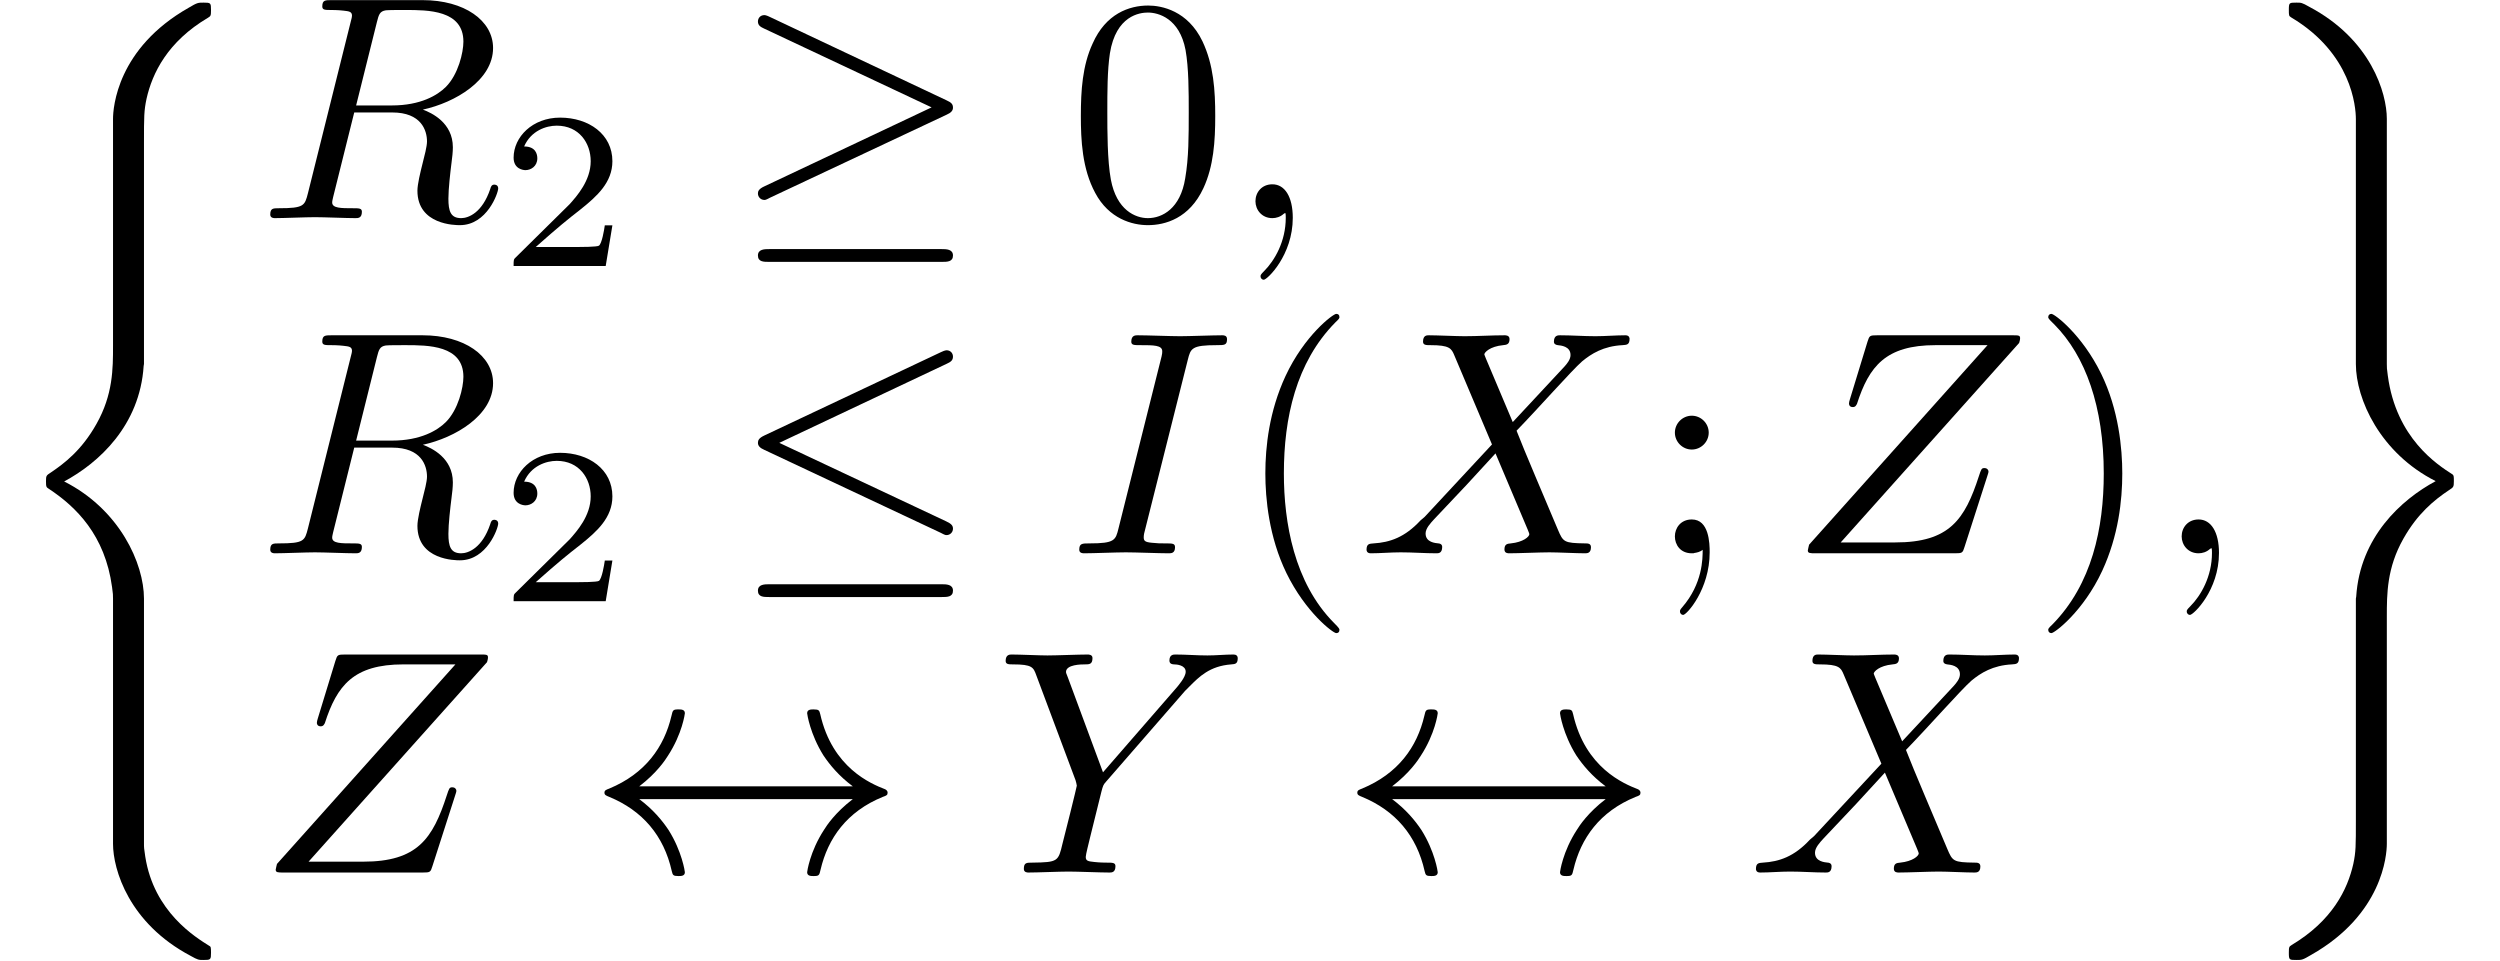
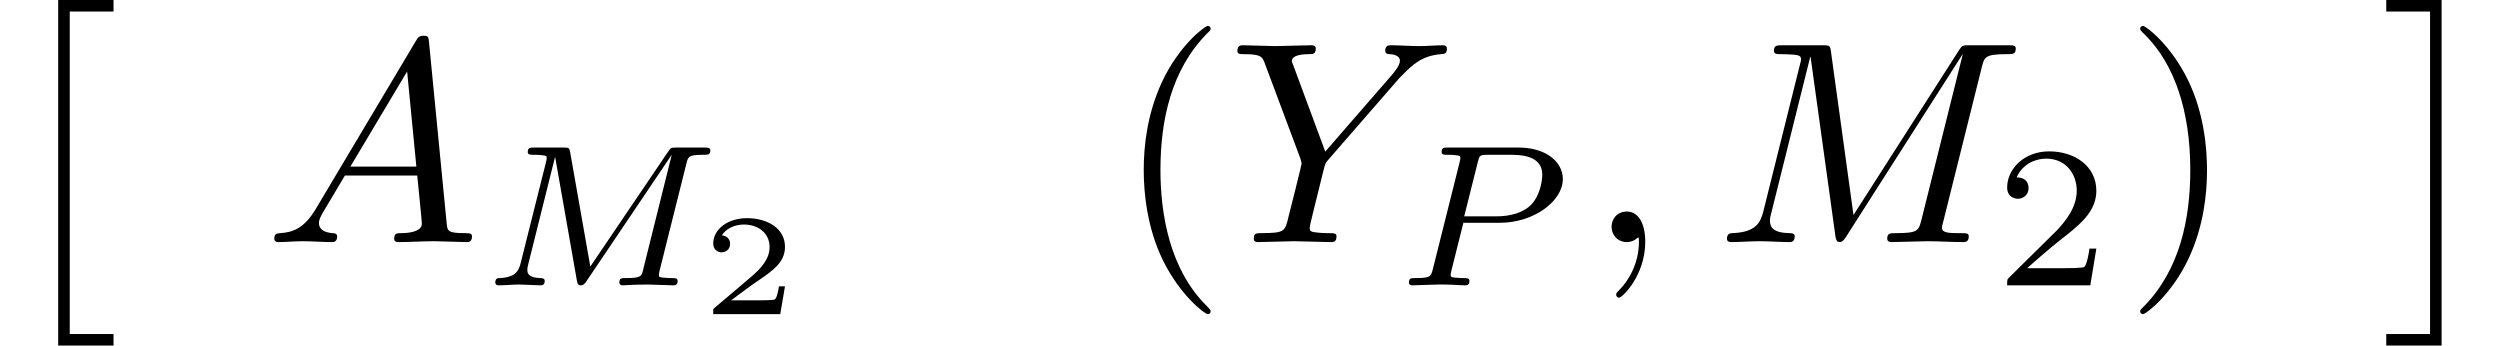
- <svg xmlns="http://www.w3.org/2000/svg" xmlns:xlink="http://www.w3.org/1999/xlink" version="1.1" width="93.627pt" height="35.965pt" viewBox="4850.023 26.501 93.627 35.965">
+ <svg xmlns="http://www.w3.org/2000/svg" xmlns:xlink="http://www.w3.org/1999/xlink" version="1.1" width="108.89pt" height="15.064pt" viewBox="162.093 -15.064 108.89 15.064">
  <defs>
-     <path id="g0-20" d="M6.725-5.918C6.834-5.968 6.914-6.017 6.914-6.137C6.914-6.247 6.834-6.336 6.715-6.336C6.665-6.336 6.575-6.296 6.535-6.276L1.026-3.676C.857-3.597 .827-3.527 .827-3.447C.827-3.357 .887-3.288 1.026-3.228L6.535-.638C6.665-.568 6.685-.568 6.715-.568C6.824-.568 6.914-.658 6.914-.767C6.914-.857 6.874-.917 6.705-.996L1.494-3.447L6.725-5.918ZM6.565 1.365C6.735 1.365 6.914 1.365 6.914 1.166S6.705 .966 6.555 .966H1.186C1.036 .966 .827 .966 .827 1.166S1.006 1.365 1.176 1.365H6.565Z" />
-     <path id="g0-21" d="M6.715-3.228C6.854-3.288 6.914-3.357 6.914-3.447C6.914-3.547 6.874-3.606 6.715-3.676L1.225-6.267C1.086-6.336 1.046-6.336 1.026-6.336C.907-6.336 .827-6.247 .827-6.137C.827-6.017 .907-5.968 1.016-5.918L6.247-3.457L1.036-.996C.837-.907 .827-.827 .827-.767C.827-.658 .917-.568 1.026-.568C1.056-.568 1.076-.568 1.205-.638L6.715-3.228ZM6.565 1.365C6.735 1.365 6.914 1.365 6.914 1.166S6.705 .966 6.555 .966H1.186C1.036 .966 .827 .966 .827 1.166S1.006 1.365 1.176 1.365H6.565Z" />
-     <path id="g0-36" d="M1.644-2.69C2.192-3.108 2.461-3.517 2.54-3.646C2.989-4.334 3.068-4.961 3.068-4.971C3.068-5.091 2.949-5.091 2.869-5.091C2.7-5.091 2.69-5.071 2.65-4.892C2.421-3.915 1.833-3.088 .707-2.62C.598-2.58 .558-2.56 .558-2.491S.608-2.401 .707-2.361C1.743-1.933 2.411-1.156 2.66-.04C2.69 .08 2.7 .11 2.869 .11C2.949 .11 3.068 .11 3.068-.01C3.068-.03 2.979-.658 2.56-1.325C2.361-1.624 2.072-1.973 1.644-2.291H8.309C7.761-1.873 7.492-1.465 7.412-1.335C6.964-.648 6.884-.02 6.884-.01C6.884 .11 7.004 .11 7.083 .11C7.253 .11 7.263 .09 7.303-.09C7.532-1.066 8.12-1.903 9.245-2.361C9.365-2.401 9.395-2.421 9.395-2.491S9.335-2.59 9.315-2.6C8.877-2.77 7.671-3.268 7.293-4.941C7.263-5.061 7.253-5.091 7.083-5.091C7.004-5.091 6.884-5.091 6.884-4.971C6.884-4.951 6.974-4.324 7.392-3.656C7.592-3.357 7.88-3.009 8.309-2.69H1.644Z" />
-     <path id="g4-40" d="M4.493 18.202C4.493 17.106 3.736 15.422 2.002 14.545C3.078 13.968 4.364 12.802 4.483 10.939L4.493 10.879V3.975C4.493 3.158 4.493 2.979 4.573 2.6C4.752 1.803 5.23 .817 6.496 .07C6.575 .02 6.585 .01 6.585-.169C6.585-.389 6.575-.399 6.356-.399C6.177-.399 6.157-.399 5.888-.239C3.656 1.026 3.527 2.879 3.527 3.228V10.311C3.527 11.029 3.527 11.836 3.009 12.752C2.55 13.569 2.012 13.978 1.584 14.267C1.445 14.356 1.435 14.366 1.435 14.535C1.435 14.715 1.445 14.725 1.524 14.775C2.371 15.333 3.278 16.219 3.497 17.843C3.527 18.062 3.527 18.082 3.527 18.202V25.853C3.527 26.66 4.025 28.334 5.948 29.35C6.177 29.479 6.197 29.479 6.356 29.479C6.575 29.479 6.585 29.469 6.585 29.25C6.585 29.071 6.575 29.061 6.535 29.041C6.107 28.772 4.802 27.985 4.533 26.252C4.493 25.993 4.493 25.973 4.493 25.843V18.202Z" />
-     <path id="g4-41" d="M3.527 25.106C3.527 25.923 3.527 26.102 3.447 26.481C3.268 27.278 2.79 28.254 1.524 29.011C1.445 29.061 1.435 29.071 1.435 29.25C1.435 29.479 1.445 29.479 1.674 29.479C1.843 29.479 1.863 29.479 2.132 29.32C4.364 28.055 4.493 26.202 4.493 25.853V18.77C4.493 18.052 4.493 17.245 5.011 16.329C5.45 15.552 5.958 15.133 6.436 14.814C6.575 14.725 6.585 14.715 6.585 14.535C6.585 14.406 6.585 14.356 6.545 14.326C6.077 14.027 4.782 13.2 4.523 11.238C4.493 11.019 4.493 10.999 4.493 10.879V3.228C4.493 2.421 3.995 .747 2.072-.269C1.843-.399 1.823-.399 1.674-.399C1.445-.399 1.435-.399 1.435-.169C1.435-.01 1.435 .02 1.504 .06C3.397 1.186 3.527 2.849 3.527 3.238V10.879C3.527 11.975 4.284 13.659 6.017 14.535C4.941 15.113 3.656 16.279 3.537 18.142L3.527 18.202V25.106Z" />
+     <path id="g5-2" d="M2.012 11.547H3.925V11.148H2.411V0H3.925V-.399H2.012V11.547Z" />
+     <path id="g5-3" d="M2.132 11.547V-.399H.219V0H1.733V11.148H.219V11.547H2.132Z" />
    <path id="g3-50" d="M3.522-1.269H3.285C3.264-1.116 3.194-.704 3.103-.635C3.048-.593 2.511-.593 2.413-.593H1.13C1.862-1.241 2.106-1.437 2.525-1.764C3.041-2.176 3.522-2.608 3.522-3.271C3.522-4.115 2.783-4.631 1.89-4.631C1.025-4.631 .439-4.024 .439-3.382C.439-3.027 .739-2.992 .809-2.992C.976-2.992 1.179-3.11 1.179-3.361C1.179-3.487 1.13-3.731 .767-3.731C.983-4.226 1.458-4.38 1.785-4.38C2.483-4.38 2.845-3.836 2.845-3.271C2.845-2.664 2.413-2.183 2.19-1.932L.509-.272C.439-.209 .439-.195 .439 0H3.313L3.522-1.269Z" />
-     <path id="g1-59" d="M2.022-.01C2.022-.667 1.773-1.056 1.385-1.056C1.056-1.056 .857-.807 .857-.528C.857-.259 1.056 0 1.385 0C1.504 0 1.634-.04 1.733-.13C1.763-.149 1.773-.159 1.783-.159S1.803-.149 1.803-.01C1.803 .727 1.455 1.325 1.126 1.654C1.016 1.763 1.016 1.783 1.016 1.813C1.016 1.883 1.066 1.923 1.116 1.923C1.225 1.923 2.022 1.156 2.022-.01Z" />
-     <path id="g1-73" d="M3.726-6.037C3.816-6.396 3.846-6.496 4.633-6.496C4.872-6.496 4.951-6.496 4.951-6.685C4.951-6.804 4.842-6.804 4.802-6.804C4.513-6.804 3.776-6.775 3.487-6.775C3.188-6.775 2.461-6.804 2.162-6.804C2.092-6.804 1.963-6.804 1.963-6.605C1.963-6.496 2.052-6.496 2.242-6.496C2.66-6.496 2.929-6.496 2.929-6.306C2.929-6.257 2.929-6.237 2.909-6.147L1.564-.777C1.474-.408 1.445-.309 .658-.309C.428-.309 .339-.309 .339-.11C.339 0 .458 0 .488 0C.777 0 1.504-.03 1.793-.03C2.092-.03 2.829 0 3.128 0C3.208 0 3.328 0 3.328-.189C3.328-.309 3.248-.309 3.029-.309C2.849-.309 2.8-.309 2.6-.329C2.391-.349 2.351-.389 2.351-.498C2.351-.578 2.371-.658 2.391-.727L3.726-6.037Z" />
-     <path id="g1-82" d="M3.736-6.117C3.796-6.356 3.826-6.456 4.015-6.486C4.105-6.496 4.423-6.496 4.623-6.496C5.33-6.496 6.436-6.496 6.436-5.509C6.436-5.171 6.276-4.483 5.888-4.095C5.629-3.836 5.101-3.517 4.204-3.517H3.088L3.736-6.117ZM5.171-3.387C6.177-3.606 7.362-4.304 7.362-5.31C7.362-6.167 6.466-6.804 5.161-6.804H2.321C2.122-6.804 2.032-6.804 2.032-6.605C2.032-6.496 2.122-6.496 2.311-6.496C2.331-6.496 2.521-6.496 2.69-6.476C2.869-6.456 2.959-6.446 2.959-6.316C2.959-6.276 2.949-6.247 2.919-6.127L1.584-.777C1.484-.389 1.465-.309 .677-.309C.498-.309 .408-.309 .408-.11C.408 0 .528 0 .548 0C.827 0 1.524-.03 1.803-.03S2.79 0 3.068 0C3.148 0 3.268 0 3.268-.199C3.268-.309 3.178-.309 2.989-.309C2.62-.309 2.341-.309 2.341-.488C2.341-.548 2.361-.598 2.371-.658L3.029-3.298H4.214C5.121-3.298 5.3-2.74 5.3-2.391C5.3-2.242 5.22-1.933 5.161-1.704C5.091-1.425 5.001-1.056 5.001-.857C5.001 .219 6.197 .219 6.326 .219C7.173 .219 7.522-.787 7.522-.927C7.522-1.046 7.412-1.046 7.402-1.046C7.313-1.046 7.293-.976 7.273-.907C7.024-.169 6.595 0 6.366 0C6.037 0 5.968-.219 5.968-.608C5.968-.917 6.027-1.425 6.067-1.743C6.087-1.883 6.107-2.072 6.107-2.212C6.107-2.979 5.44-3.288 5.171-3.387Z" />
-     <path id="g1-88" d="M4.832-4.095L3.995-6.077C3.965-6.157 3.945-6.197 3.945-6.207C3.945-6.267 4.115-6.456 4.533-6.496C4.633-6.506 4.732-6.516 4.732-6.685C4.732-6.804 4.613-6.804 4.583-6.804C4.174-6.804 3.746-6.775 3.328-6.775C3.078-6.775 2.461-6.804 2.212-6.804C2.152-6.804 2.032-6.804 2.032-6.605C2.032-6.496 2.132-6.496 2.262-6.496C2.859-6.496 2.919-6.396 3.009-6.177L4.184-3.397L2.082-1.136L1.953-1.026C1.465-.498 .996-.339 .488-.309C.359-.299 .269-.299 .269-.11C.269-.1 .269 0 .399 0C.697 0 1.026-.03 1.335-.03C1.704-.03 2.092 0 2.451 0C2.511 0 2.63 0 2.63-.199C2.63-.299 2.531-.309 2.511-.309C2.421-.319 2.112-.339 2.112-.618C2.112-.777 2.262-.936 2.381-1.066L3.397-2.142L4.294-3.118L5.3-.737C5.34-.628 5.35-.618 5.35-.598C5.35-.518 5.161-.349 4.772-.309C4.663-.299 4.573-.289 4.573-.12C4.573 0 4.682 0 4.722 0C5.001 0 5.699-.03 5.978-.03C6.227-.03 6.834 0 7.083 0C7.153 0 7.273 0 7.273-.189C7.273-.309 7.173-.309 7.093-.309C6.426-.319 6.406-.349 6.237-.747C5.848-1.674 5.181-3.228 4.951-3.826C5.629-4.523 6.675-5.709 6.994-5.988C7.283-6.227 7.661-6.466 8.259-6.496C8.389-6.506 8.478-6.506 8.478-6.695C8.478-6.705 8.478-6.804 8.349-6.804C8.05-6.804 7.721-6.775 7.412-6.775C7.044-6.775 6.665-6.804 6.306-6.804C6.247-6.804 6.117-6.804 6.117-6.605C6.117-6.535 6.167-6.506 6.237-6.496C6.326-6.486 6.635-6.466 6.635-6.187C6.635-6.047 6.526-5.918 6.446-5.828L4.832-4.095Z" />
-     <path id="g1-89" d="M5.948-5.669L6.087-5.808C6.386-6.107 6.715-6.446 7.392-6.496C7.502-6.506 7.592-6.506 7.592-6.685C7.592-6.765 7.542-6.804 7.462-6.804C7.203-6.804 6.914-6.775 6.645-6.775C6.316-6.775 5.968-6.804 5.649-6.804C5.589-6.804 5.46-6.804 5.46-6.615C5.46-6.506 5.559-6.496 5.609-6.496C5.679-6.496 5.968-6.476 5.968-6.267C5.968-6.097 5.738-5.838 5.699-5.788L3.387-3.128L2.291-6.087C2.232-6.227 2.232-6.247 2.232-6.257C2.232-6.496 2.72-6.496 2.819-6.496C2.959-6.496 3.059-6.496 3.059-6.695C3.059-6.804 2.939-6.804 2.909-6.804C2.63-6.804 1.933-6.775 1.654-6.775C1.405-6.775 .787-6.804 .538-6.804C.478-6.804 .349-6.804 .349-6.605C.349-6.496 .448-6.496 .578-6.496C1.176-6.496 1.215-6.406 1.305-6.157L2.531-2.879C2.54-2.849 2.57-2.74 2.57-2.71S2.172-1.076 2.122-.897C1.993-.349 1.983-.319 1.186-.309C.996-.309 .917-.309 .917-.11C.917 0 1.036 0 1.056 0C1.335 0 2.032-.03 2.311-.03S3.308 0 3.587 0C3.656 0 3.776 0 3.776-.199C3.776-.309 3.686-.309 3.497-.309C3.477-.309 3.288-.309 3.118-.329C2.909-.349 2.849-.369 2.849-.488C2.849-.558 2.939-.907 2.989-1.116L3.337-2.521C3.387-2.71 3.397-2.74 3.477-2.829L5.948-5.669Z" />
-     <path id="g1-90" d="M7.173-6.565C7.183-6.605 7.203-6.655 7.203-6.715C7.203-6.804 7.153-6.804 6.954-6.804H2.75C2.511-6.804 2.501-6.795 2.441-6.605L1.893-4.812C1.873-4.762 1.863-4.692 1.863-4.672C1.863-4.663 1.863-4.563 1.983-4.563C2.072-4.563 2.092-4.633 2.112-4.663C2.491-5.838 3.009-6.496 4.563-6.496H6.187L.618-.269C.618-.259 .578-.12 .578-.09C.578 0 .648 0 .827 0H5.161C5.4 0 5.41-.01 5.469-.199L6.177-2.401C6.187-2.441 6.217-2.511 6.217-2.55C6.217-2.6 6.177-2.66 6.087-2.66S5.988-2.62 5.918-2.411C5.479-1.056 5.001-.339 3.308-.339H1.604L7.173-6.565Z" />
+     <path id="g0-59" d="M2.022-.01C2.022-.667 1.773-1.056 1.385-1.056C1.056-1.056 .857-.807 .857-.528C.857-.259 1.056 0 1.385 0C1.504 0 1.634-.04 1.733-.13C1.763-.149 1.773-.159 1.783-.159S1.803-.149 1.803-.01C1.803 .727 1.455 1.325 1.126 1.654C1.016 1.763 1.016 1.783 1.016 1.813C1.016 1.883 1.066 1.923 1.116 1.923C1.225 1.923 2.022 1.156 2.022-.01Z" />
+     <path id="g0-65" d="M1.783-1.146C1.385-.478 .996-.339 .558-.309C.438-.299 .349-.299 .349-.11C.349-.05 .399 0 .478 0C.747 0 1.056-.03 1.335-.03C1.664-.03 2.012 0 2.331 0C2.391 0 2.521 0 2.521-.189C2.521-.299 2.431-.309 2.361-.309C2.132-.329 1.893-.408 1.893-.658C1.893-.777 1.953-.887 2.032-1.026L2.79-2.301H5.29C5.31-2.092 5.45-.737 5.45-.638C5.45-.339 4.932-.309 4.732-.309C4.593-.309 4.493-.309 4.493-.11C4.493 0 4.613 0 4.633 0C5.041 0 5.469-.03 5.878-.03C6.127-.03 6.755 0 7.004 0C7.064 0 7.183 0 7.183-.199C7.183-.309 7.083-.309 6.954-.309C6.336-.309 6.336-.379 6.306-.667L5.699-6.894C5.679-7.093 5.679-7.133 5.509-7.133C5.35-7.133 5.31-7.064 5.25-6.964L1.783-1.146ZM2.979-2.61L4.941-5.898L5.26-2.61H2.979Z" />
+     <path id="g0-77" d="M9.225-6.037C9.315-6.396 9.335-6.496 10.082-6.496C10.311-6.496 10.401-6.496 10.401-6.695C10.401-6.804 10.301-6.804 10.132-6.804H8.817C8.558-6.804 8.548-6.804 8.428-6.615L4.792-.936L4.015-6.575C3.985-6.804 3.965-6.804 3.706-6.804H2.341C2.152-6.804 2.042-6.804 2.042-6.615C2.042-6.496 2.132-6.496 2.331-6.496C2.461-6.496 2.64-6.486 2.76-6.476C2.919-6.456 2.979-6.426 2.979-6.316C2.979-6.276 2.969-6.247 2.939-6.127L1.674-1.056C1.574-.658 1.405-.339 .598-.309C.548-.309 .418-.299 .418-.12C.418-.03 .478 0 .558 0C.877 0 1.225-.03 1.554-.03C1.893-.03 2.252 0 2.58 0C2.63 0 2.76 0 2.76-.199C2.76-.309 2.65-.309 2.58-.309C2.012-.319 1.903-.518 1.903-.747C1.903-.817 1.913-.867 1.943-.976L3.298-6.406H3.308L4.164-.229C4.184-.11 4.194 0 4.314 0C4.423 0 4.483-.11 4.533-.179L8.558-6.486H8.568L7.143-.777C7.044-.389 7.024-.309 6.237-.309C6.067-.309 5.958-.309 5.958-.12C5.958 0 6.077 0 6.107 0C6.386 0 7.064-.03 7.342-.03C7.751-.03 8.179 0 8.588 0C8.648 0 8.777 0 8.777-.199C8.777-.309 8.687-.309 8.498-.309C8.13-.309 7.851-.309 7.851-.488C7.851-.528 7.851-.548 7.9-.727L9.225-6.037Z" />
+     <path id="g0-89" d="M5.948-5.669L6.087-5.808C6.386-6.107 6.715-6.446 7.392-6.496C7.502-6.506 7.592-6.506 7.592-6.685C7.592-6.765 7.542-6.804 7.462-6.804C7.203-6.804 6.914-6.775 6.645-6.775C6.316-6.775 5.968-6.804 5.649-6.804C5.589-6.804 5.46-6.804 5.46-6.615C5.46-6.506 5.559-6.496 5.609-6.496C5.679-6.496 5.968-6.476 5.968-6.267C5.968-6.097 5.738-5.838 5.699-5.788L3.387-3.128L2.291-6.087C2.232-6.227 2.232-6.247 2.232-6.257C2.232-6.496 2.72-6.496 2.819-6.496C2.959-6.496 3.059-6.496 3.059-6.695C3.059-6.804 2.939-6.804 2.909-6.804C2.63-6.804 1.933-6.775 1.654-6.775C1.405-6.775 .787-6.804 .538-6.804C.478-6.804 .349-6.804 .349-6.605C.349-6.496 .448-6.496 .578-6.496C1.176-6.496 1.215-6.406 1.305-6.157L2.531-2.879C2.54-2.849 2.57-2.74 2.57-2.71S2.172-1.076 2.122-.897C1.993-.349 1.983-.319 1.186-.309C.996-.309 .917-.309 .917-.11C.917 0 1.036 0 1.056 0C1.335 0 2.032-.03 2.311-.03S3.308 0 3.587 0C3.656 0 3.776 0 3.776-.199C3.776-.309 3.686-.309 3.497-.309C3.477-.309 3.288-.309 3.118-.329C2.909-.349 2.849-.369 2.849-.488C2.849-.558 2.939-.907 2.989-1.116L3.337-2.521C3.387-2.71 3.397-2.74 3.477-2.829L5.948-5.669Z" />
+     <path id="g1-77" d="M7.12-4.198C7.183-4.456 7.197-4.512 7.713-4.512C7.86-4.512 7.95-4.512 7.95-4.659C7.95-4.763 7.867-4.763 7.741-4.763H6.793C6.59-4.763 6.583-4.756 6.493-4.624L3.801-.649L3.11-4.575C3.075-4.756 3.075-4.763 2.866-4.763H1.869C1.73-4.763 1.639-4.763 1.639-4.61C1.639-4.512 1.723-4.512 1.876-4.512C1.988-4.512 2.015-4.512 2.141-4.498C2.28-4.484 2.294-4.47 2.294-4.4C2.294-4.394 2.294-4.352 2.267-4.247L1.388-.746C1.325-.509 1.22-.272 .663-.251C.607-.251 .516-.244 .516-.098C.516-.091 .523 0 .621 0C.83 0 1.123-.028 1.346-.028C1.513-.028 1.918 0 2.085 0C2.12 0 2.225 0 2.225-.153C2.225-.244 2.134-.251 2.071-.251C1.625-.265 1.625-.446 1.625-.544C1.625-.572 1.625-.607 1.653-.718L2.58-4.428H2.587L3.333-.188C3.354-.063 3.368 0 3.473 0C3.571 0 3.626-.077 3.675-.153L6.604-4.498L6.611-4.491L5.628-.544C5.572-.307 5.558-.251 5.014-.251C4.889-.251 4.805-.251 4.805-.098C4.805-.091 4.805 0 4.917 0C5.049 0 5.209-.021 5.349-.021S5.649-.028 5.788-.028C5.984-.028 6.479 0 6.674 0C6.716 0 6.82 0 6.82-.153C6.82-.251 6.737-.251 6.597-.251C6.59-.251 6.458-.251 6.332-.265C6.172-.279 6.172-.3 6.172-.37C6.172-.411 6.193-.481 6.2-.523L7.12-4.198Z" />
+     <path id="g1-80" d="M2.378-2.162H3.64C4.819-2.162 5.816-2.915 5.816-3.675C5.816-4.261 5.244-4.763 4.289-4.763H1.848C1.709-4.763 1.625-4.763 1.625-4.61C1.625-4.512 1.702-4.512 1.855-4.512C1.967-4.512 1.995-4.512 2.12-4.498C2.26-4.484 2.273-4.47 2.273-4.4C2.273-4.387 2.273-4.352 2.246-4.247L1.325-.572C1.255-.3 1.248-.251 .704-.251C.579-.251 .495-.251 .495-.098C.495-.091 .495 0 .607 0C.809 0 1.311-.028 1.513-.028C1.632-.028 1.876-.028 1.995-.021C2.134-.014 2.308 0 2.441 0C2.483 0 2.587 0 2.587-.153C2.587-.251 2.504-.251 2.364-.251C2.357-.251 2.225-.251 2.099-.265C1.939-.279 1.939-.3 1.939-.37C1.939-.377 1.939-.418 1.967-.523L2.378-2.162ZM2.88-4.275C2.936-4.491 2.943-4.512 3.236-4.512H4.052C4.7-4.512 5.105-4.317 5.105-3.822C5.105-3.605 5.021-3.055 4.672-2.741C4.421-2.518 4.024-2.385 3.522-2.385H2.406L2.88-4.275Z" />
+     <path id="g4-50" d="M2.934-.961H2.725C2.71-.867 2.66-.558 2.58-.508C2.54-.478 2.122-.478 2.047-.478H1.071C1.4-.722 1.768-1.001 2.067-1.2C2.516-1.509 2.934-1.798 2.934-2.326C2.934-2.964 2.331-3.318 1.619-3.318C.946-3.318 .453-2.929 .453-2.441C.453-2.182 .672-2.137 .742-2.137C.877-2.137 1.036-2.227 1.036-2.431C1.036-2.61 .907-2.71 .752-2.725C.892-2.949 1.181-3.098 1.514-3.098C1.998-3.098 2.401-2.809 2.401-2.321C2.401-1.903 2.112-1.584 1.729-1.26L.513-.229C.463-.184 .458-.184 .453-.149V0H2.77L2.934-.961Z" />
    <path id="g2-40" d="M3.298 2.391C3.298 2.361 3.298 2.341 3.128 2.172C1.883 .917 1.564-.966 1.564-2.491C1.564-4.224 1.943-5.958 3.168-7.203C3.298-7.323 3.298-7.342 3.298-7.372C3.298-7.442 3.258-7.472 3.198-7.472C3.098-7.472 2.202-6.795 1.614-5.529C1.106-4.433 .986-3.328 .986-2.491C.986-1.714 1.096-.508 1.644 .618C2.242 1.843 3.098 2.491 3.198 2.491C3.258 2.491 3.298 2.461 3.298 2.391Z" />
    <path id="g2-41" d="M2.879-2.491C2.879-3.268 2.77-4.473 2.222-5.599C1.624-6.824 .767-7.472 .667-7.472C.608-7.472 .568-7.432 .568-7.372C.568-7.342 .568-7.323 .757-7.143C1.733-6.157 2.301-4.573 2.301-2.491C2.301-.787 1.933 .966 .697 2.222C.568 2.341 .568 2.361 .568 2.391C.568 2.451 .608 2.491 .667 2.491C.767 2.491 1.664 1.813 2.252 .548C2.76-.548 2.879-1.654 2.879-2.491Z" />
-     <path id="g2-48" d="M4.583-3.188C4.583-3.985 4.533-4.782 4.184-5.519C3.726-6.476 2.909-6.635 2.491-6.635C1.893-6.635 1.166-6.376 .757-5.45C.438-4.762 .389-3.985 .389-3.188C.389-2.441 .428-1.544 .837-.787C1.265 .02 1.993 .219 2.481 .219C3.019 .219 3.776 .01 4.214-.936C4.533-1.624 4.583-2.401 4.583-3.188ZM2.481 0C2.092 0 1.504-.249 1.325-1.205C1.215-1.803 1.215-2.72 1.215-3.308C1.215-3.945 1.215-4.603 1.295-5.141C1.484-6.326 2.232-6.416 2.481-6.416C2.809-6.416 3.467-6.237 3.656-5.25C3.756-4.692 3.756-3.935 3.756-3.308C3.756-2.56 3.756-1.883 3.646-1.245C3.497-.299 2.929 0 2.481 0Z" />
-     <path id="g2-59" d="M1.913-3.766C1.913-4.055 1.674-4.294 1.385-4.294S.857-4.055 .857-3.766S1.096-3.238 1.385-3.238S1.913-3.477 1.913-3.766ZM1.724-.11C1.724 .169 1.724 .946 1.086 1.684C1.016 1.763 1.016 1.783 1.016 1.813C1.016 1.883 1.066 1.923 1.116 1.923C1.225 1.923 1.943 1.126 1.943-.03C1.943-.319 1.923-1.056 1.385-1.056C1.036-1.056 .857-.787 .857-.528S1.026 0 1.385 0C1.435 0 1.455 0 1.465-.01C1.534-.02 1.644-.04 1.724-.11Z" />
  </defs>
-   <g id="page1" transform="matrix(1.2 0 0 1.2 0 0)">
-     <use x="4041.686" y="22.565" xlink:href="#g4-40" />
-     <use x="4049.712" y="28.892" xlink:href="#g1-82" />
-     <use x="4057.276" y="30.386" xlink:href="#g3-50" />
-     <use x="4064.513" y="28.892" xlink:href="#g0-21" />
-     <use x="4075.029" y="28.892" xlink:href="#g2-48" />
-     <use x="4080.01" y="28.892" xlink:href="#g1-59" />
-     <use x="4049.712" y="39.352" xlink:href="#g1-82" />
-     <use x="4057.276" y="40.847" xlink:href="#g3-50" />
-     <use x="4064.513" y="39.352" xlink:href="#g0-20" />
-     <use x="4075.029" y="39.352" xlink:href="#g1-73" />
-     <use x="4080.19" y="39.352" xlink:href="#g2-40" />
-     <use x="4084.065" y="39.352" xlink:href="#g1-88" />
-     <use x="4093.1" y="39.352" xlink:href="#g2-59" />
-     <use x="4097.528" y="39.352" xlink:href="#g1-90" />
-     <use x="4105.041" y="39.352" xlink:href="#g2-41" />
-     <use x="4108.916" y="39.352" xlink:href="#g1-59" />
-     <use x="4049.712" y="49.315" xlink:href="#g1-90" />
-     <use x="4059.992" y="49.315" xlink:href="#g0-36" />
-     <use x="4072.722" y="49.315" xlink:href="#g1-89" />
-     <use x="4083.488" y="49.315" xlink:href="#g0-36" />
-     <use x="4096.218" y="49.315" xlink:href="#g1-88" />
-     <use x="4111.683" y="22.565" xlink:href="#g4-41" />
+   <g id="page1" transform="matrix(1.26 0 0 1.26 0 0)">
+     <use x="128.645" y="-11.557" xlink:href="#g5-2" />
+     <use x="137.778" y="-3.587" xlink:href="#g0-65" />
+     <use x="145.25" y="-2.092" xlink:href="#g1-77" />
+     <use x="152.847" y="-1.096" xlink:href="#g4-50" />
+     <use x="167.196" y="-3.587" xlink:href="#g2-40" />
+     <use x="171.07" y="-3.587" xlink:href="#g0-89" />
+     <use x="176.854" y="-2.092" xlink:href="#g1-80" />
+     <use x="183.497" y="-3.587" xlink:href="#g0-59" />
+     <use x="187.925" y="-3.587" xlink:href="#g0-77" />
+     <use x="197.59" y="-2.092" xlink:href="#g3-50" />
+     <use x="202.059" y="-3.587" xlink:href="#g2-41" />
+     <use x="210.915" y="-11.557" xlink:href="#g5-3" />
  </g>
</svg>
